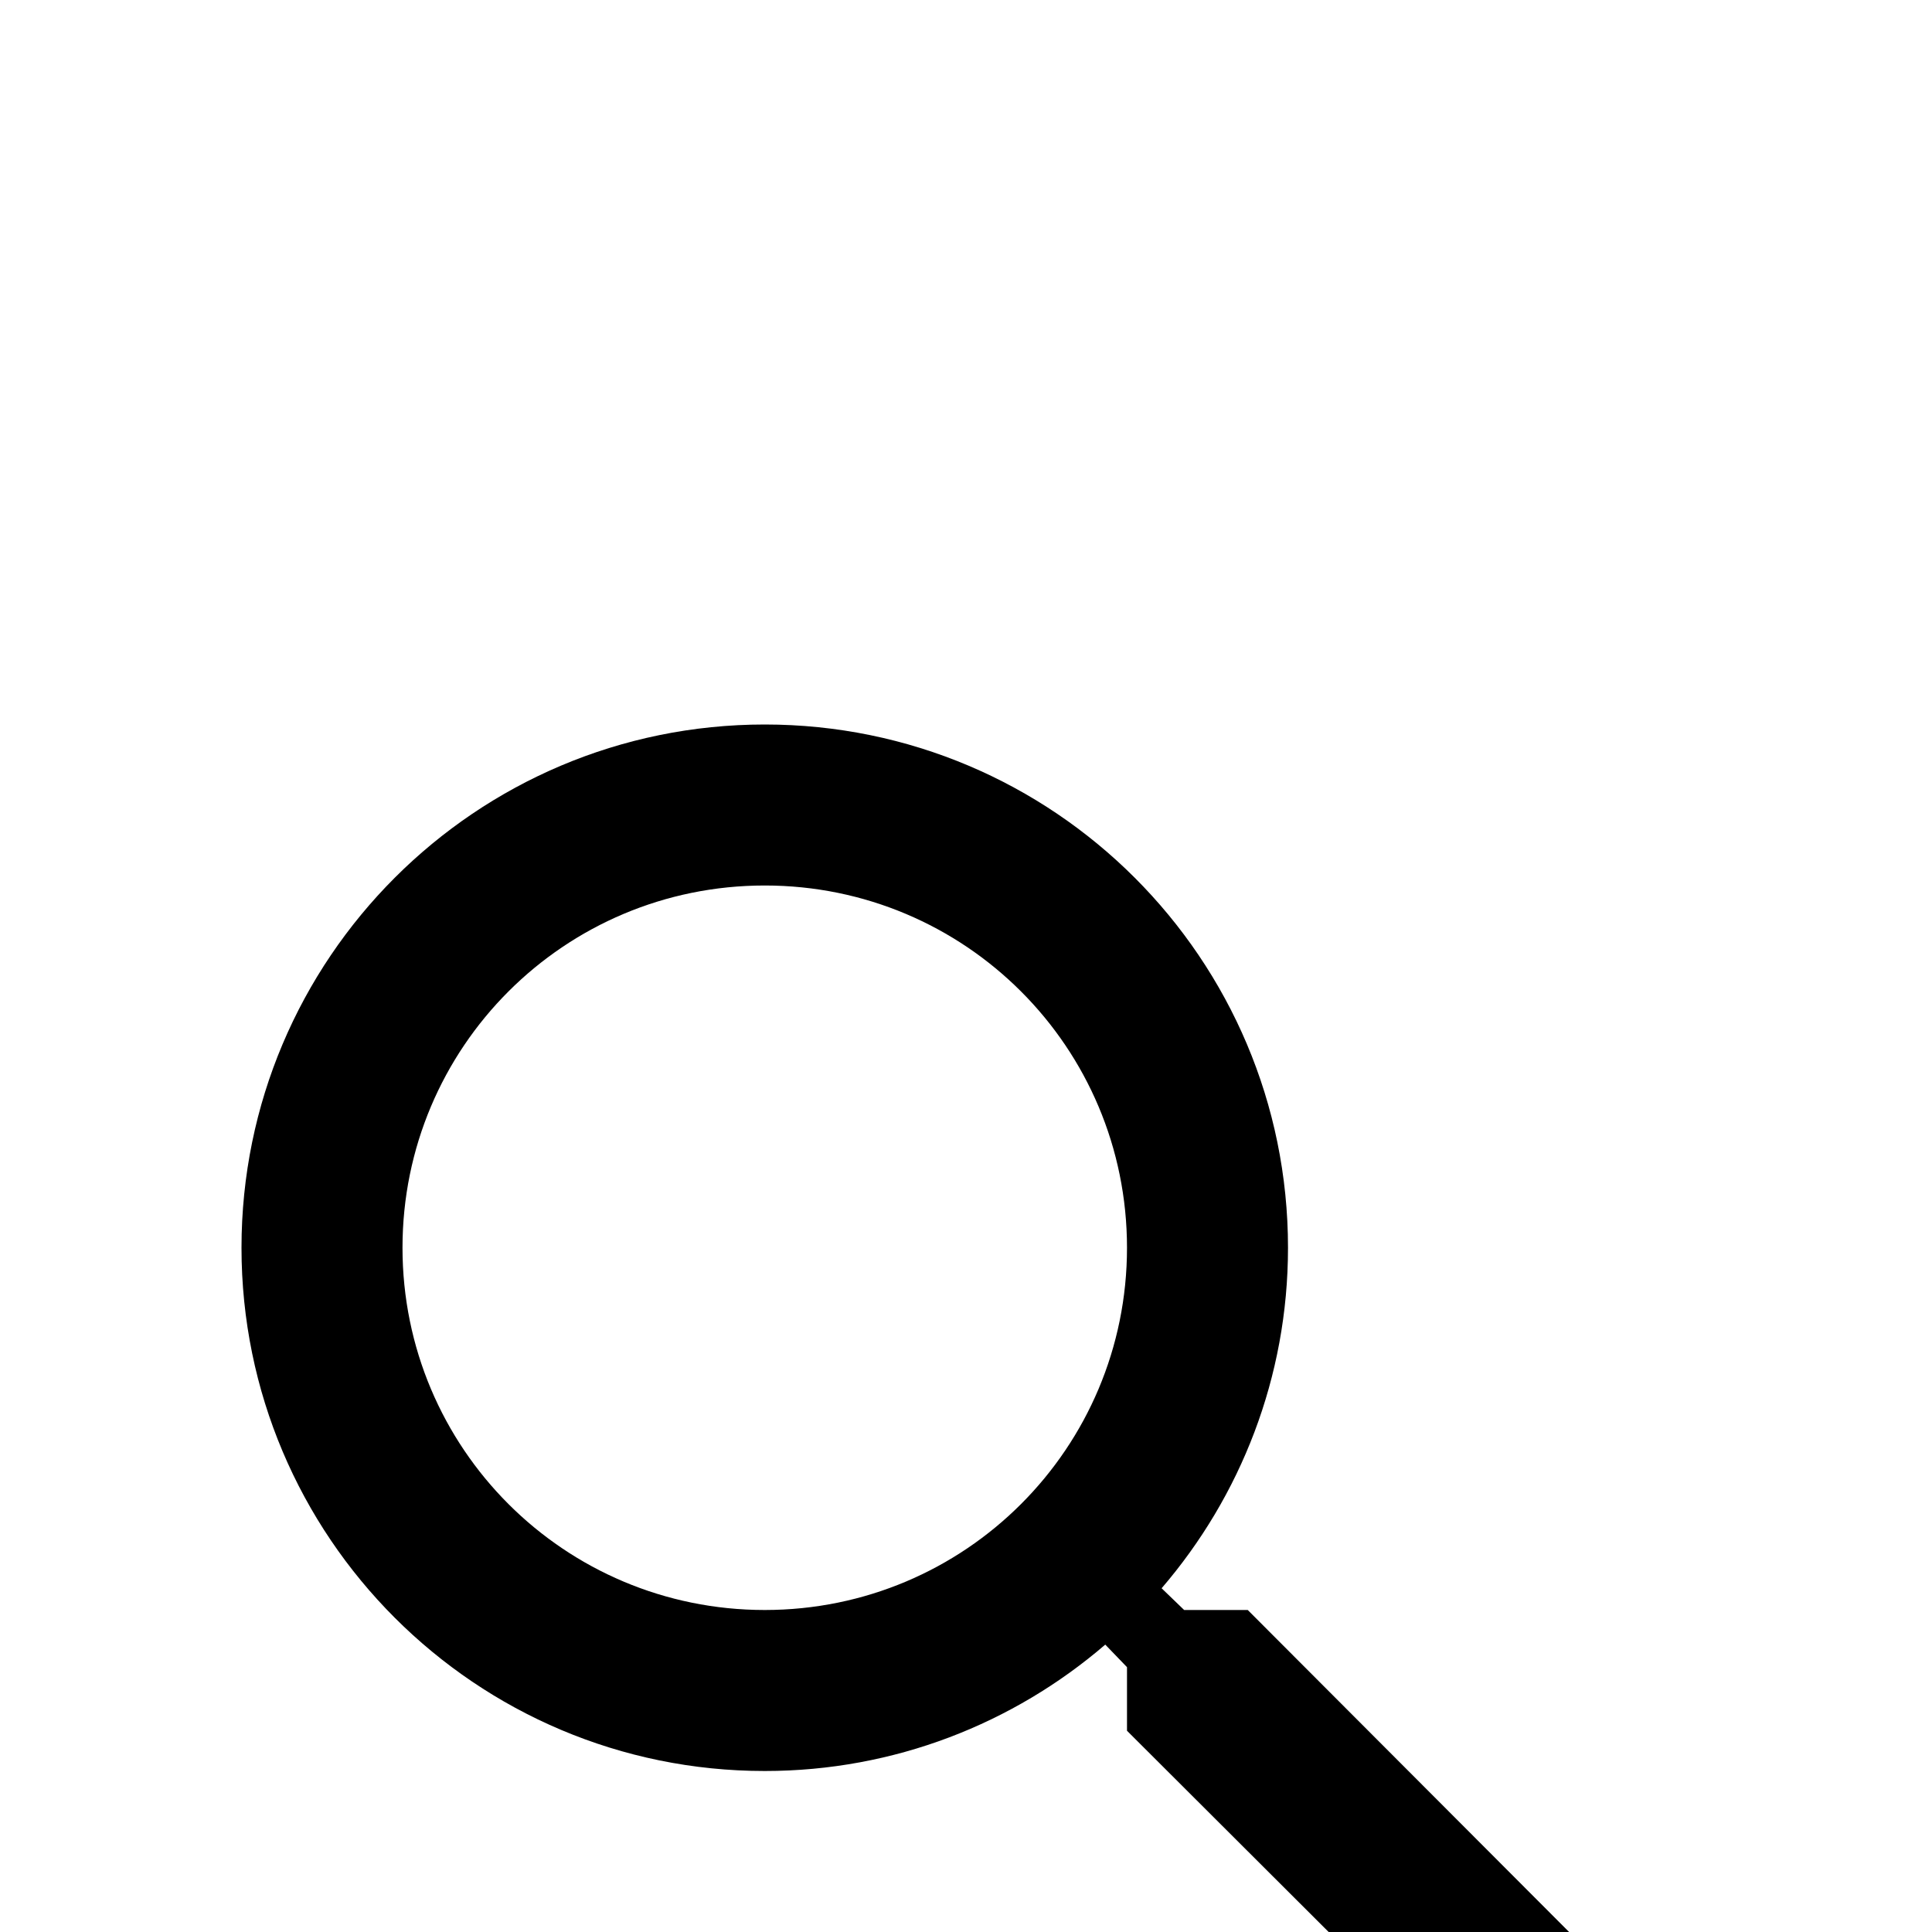
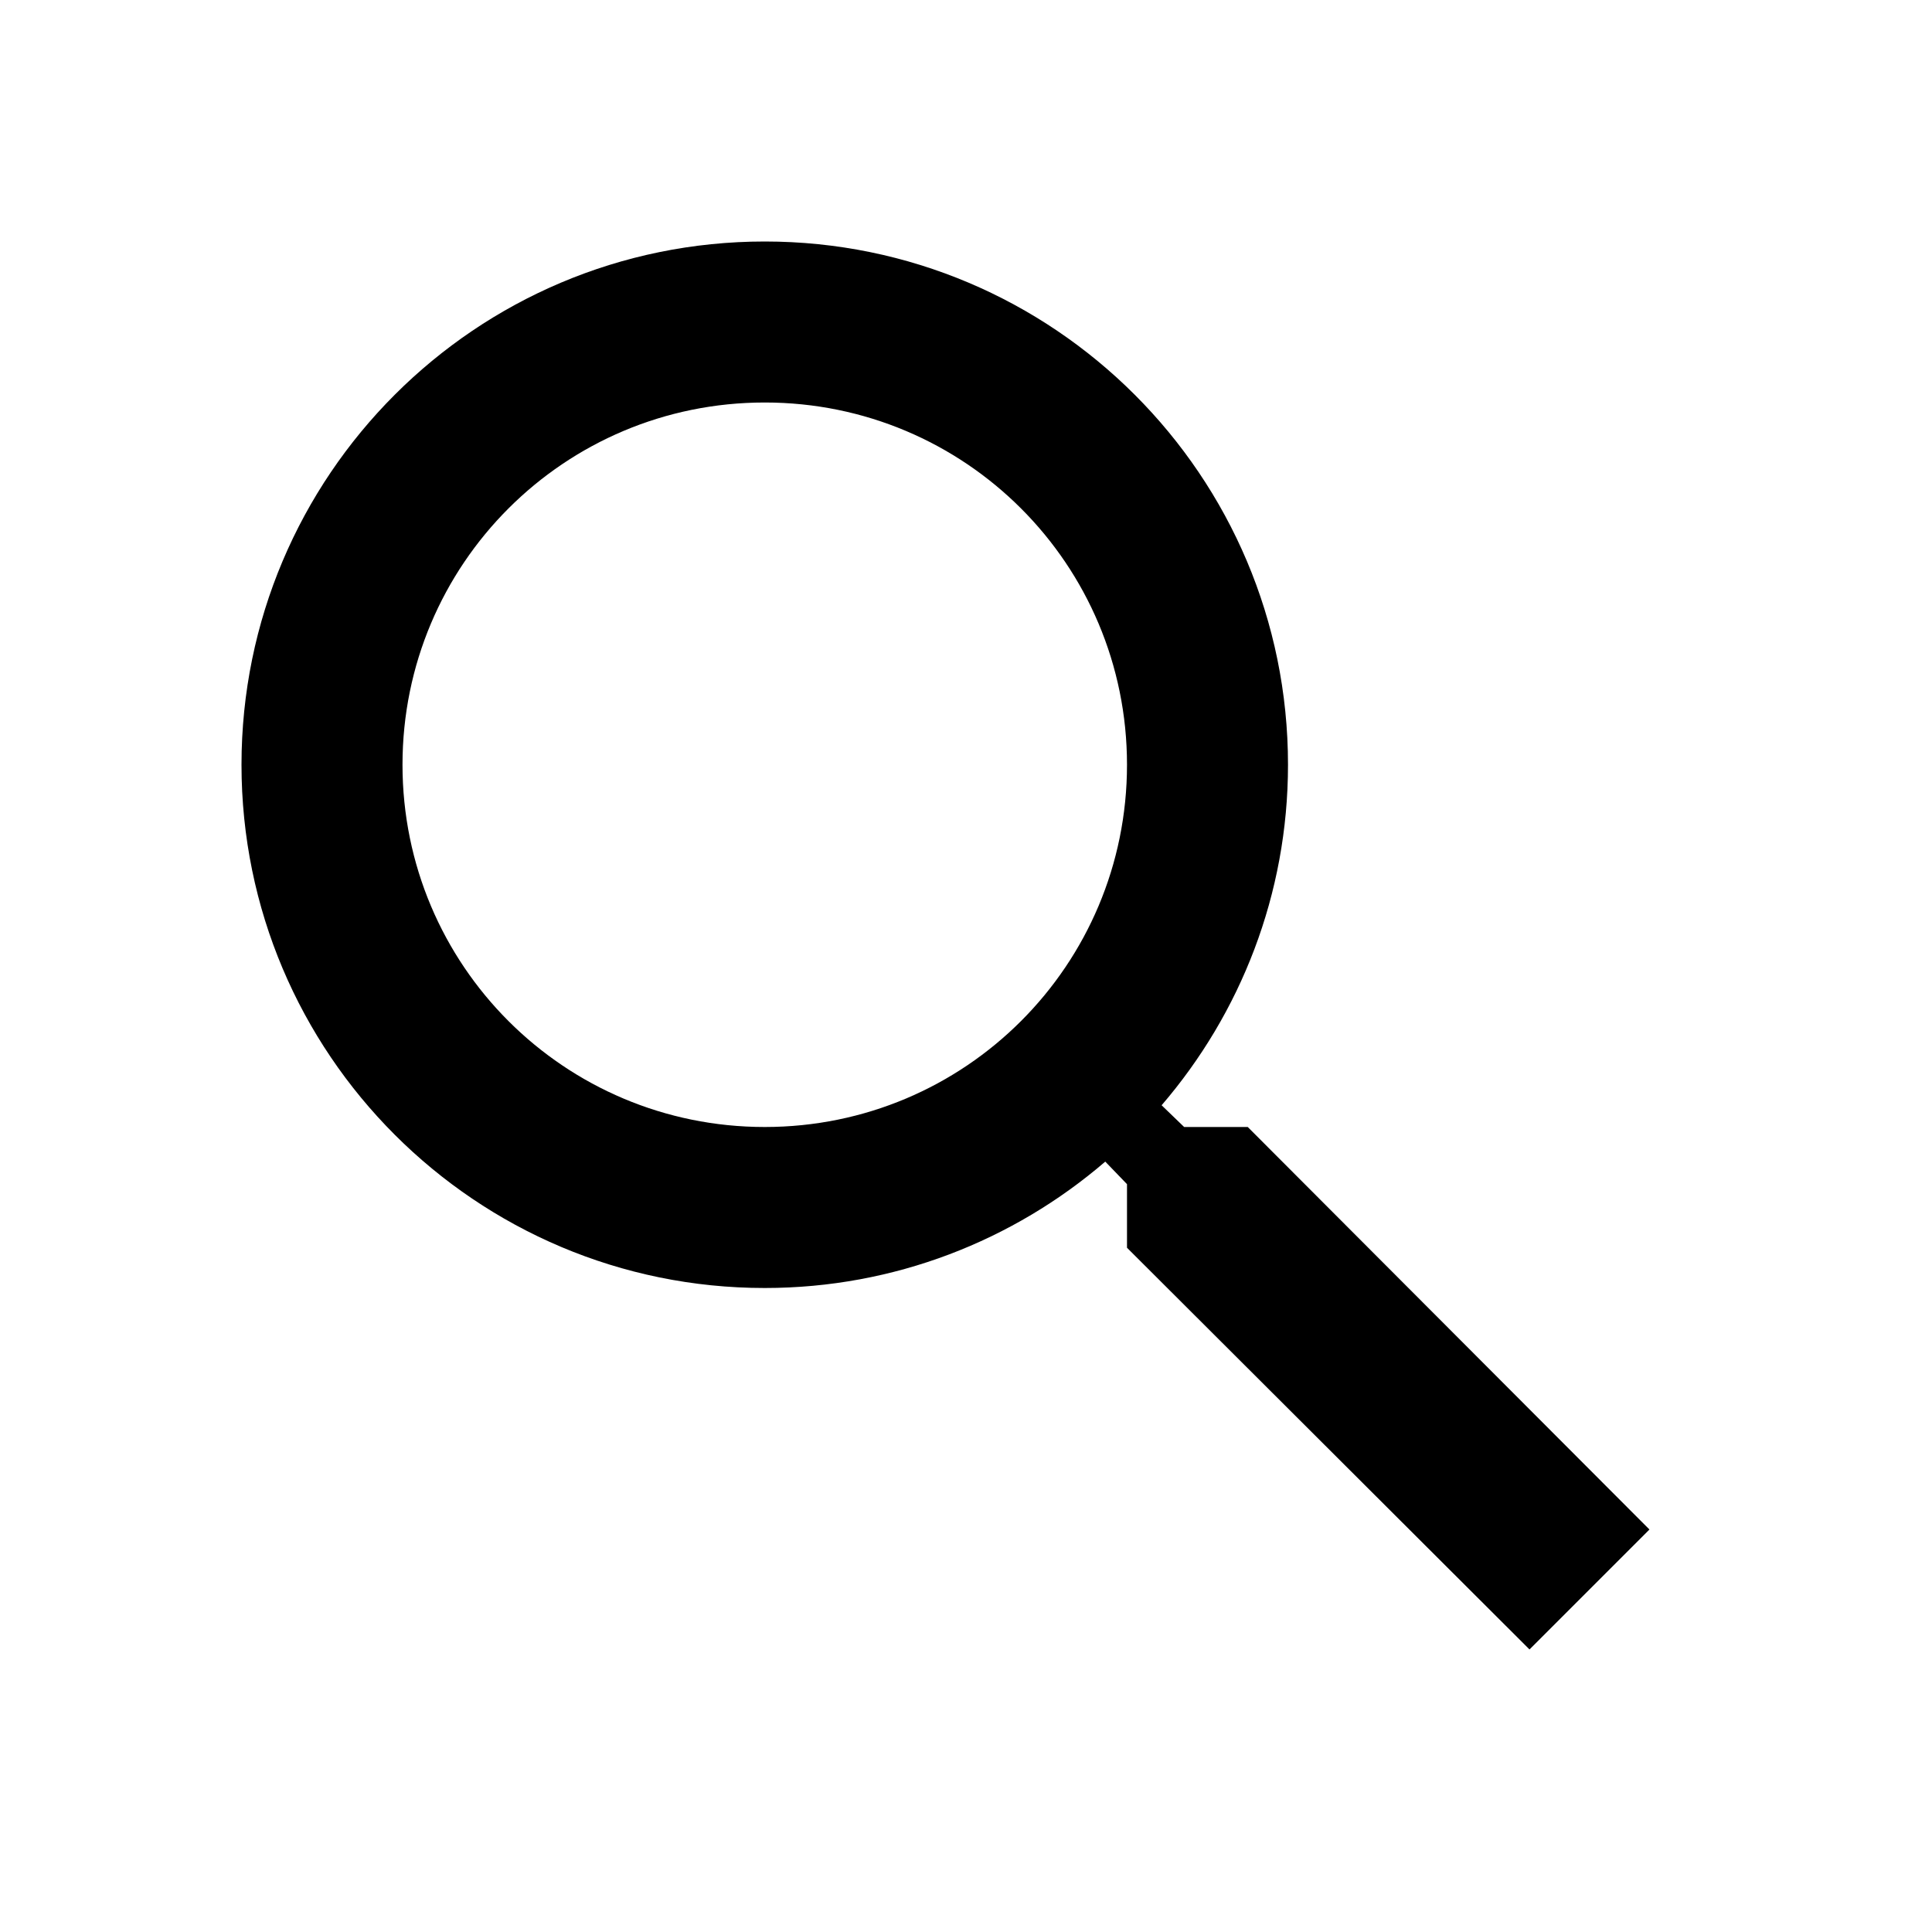
- <svg xmlns="http://www.w3.org/2000/svg" height="20" viewBox="0 -6 24 24">
+ <svg xmlns="http://www.w3.org/2000/svg" viewBox="0 0 24 24" data-testid="SearchIcon">
  <path d="M15.5 14h-.79l-.28-.27C15.41 12.59 16 11.11 16 9.5 16 5.91 13.09 3 9.5 3S3 5.91 3 9.5 5.91 16 9.5 16c1.61 0 3.09-.59 4.23-1.57l.27.28v.79l5 4.99L20.49 19zm-6 0C7.01 14 5 11.99 5 9.5S7.01 5 9.5 5 14 7.01 14 9.5 11.99 14 9.5 14" />
</svg>
